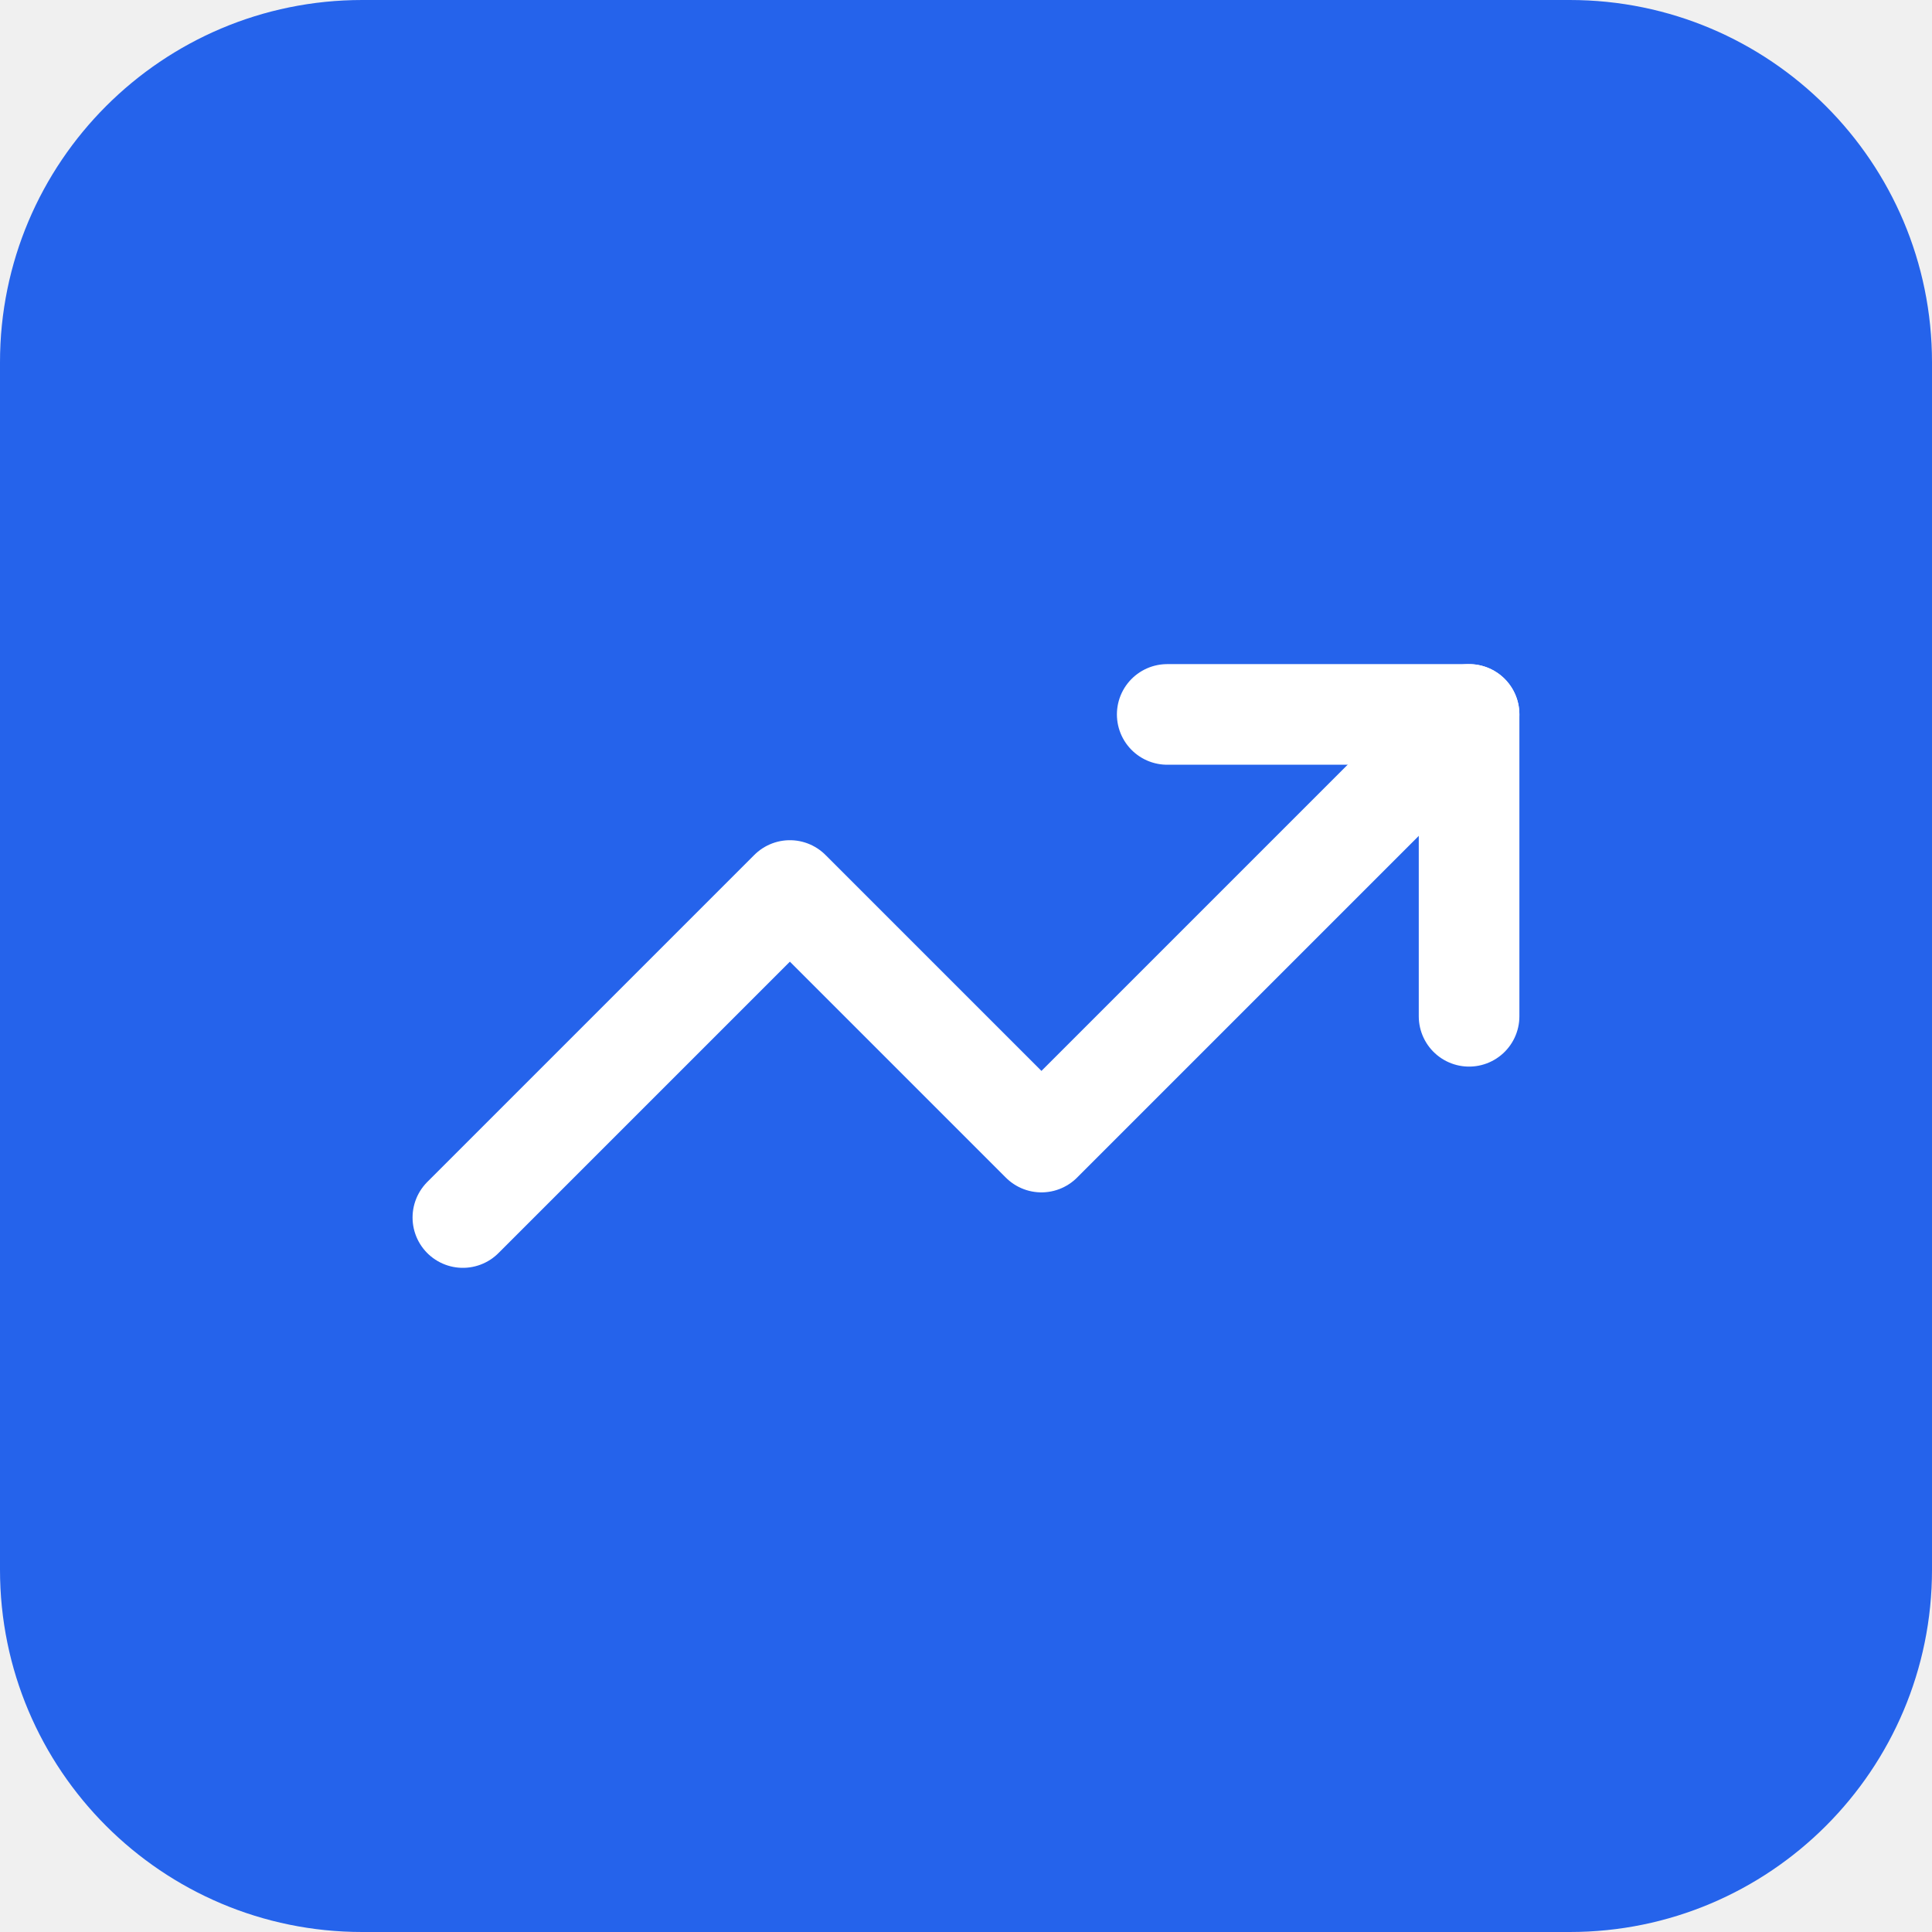
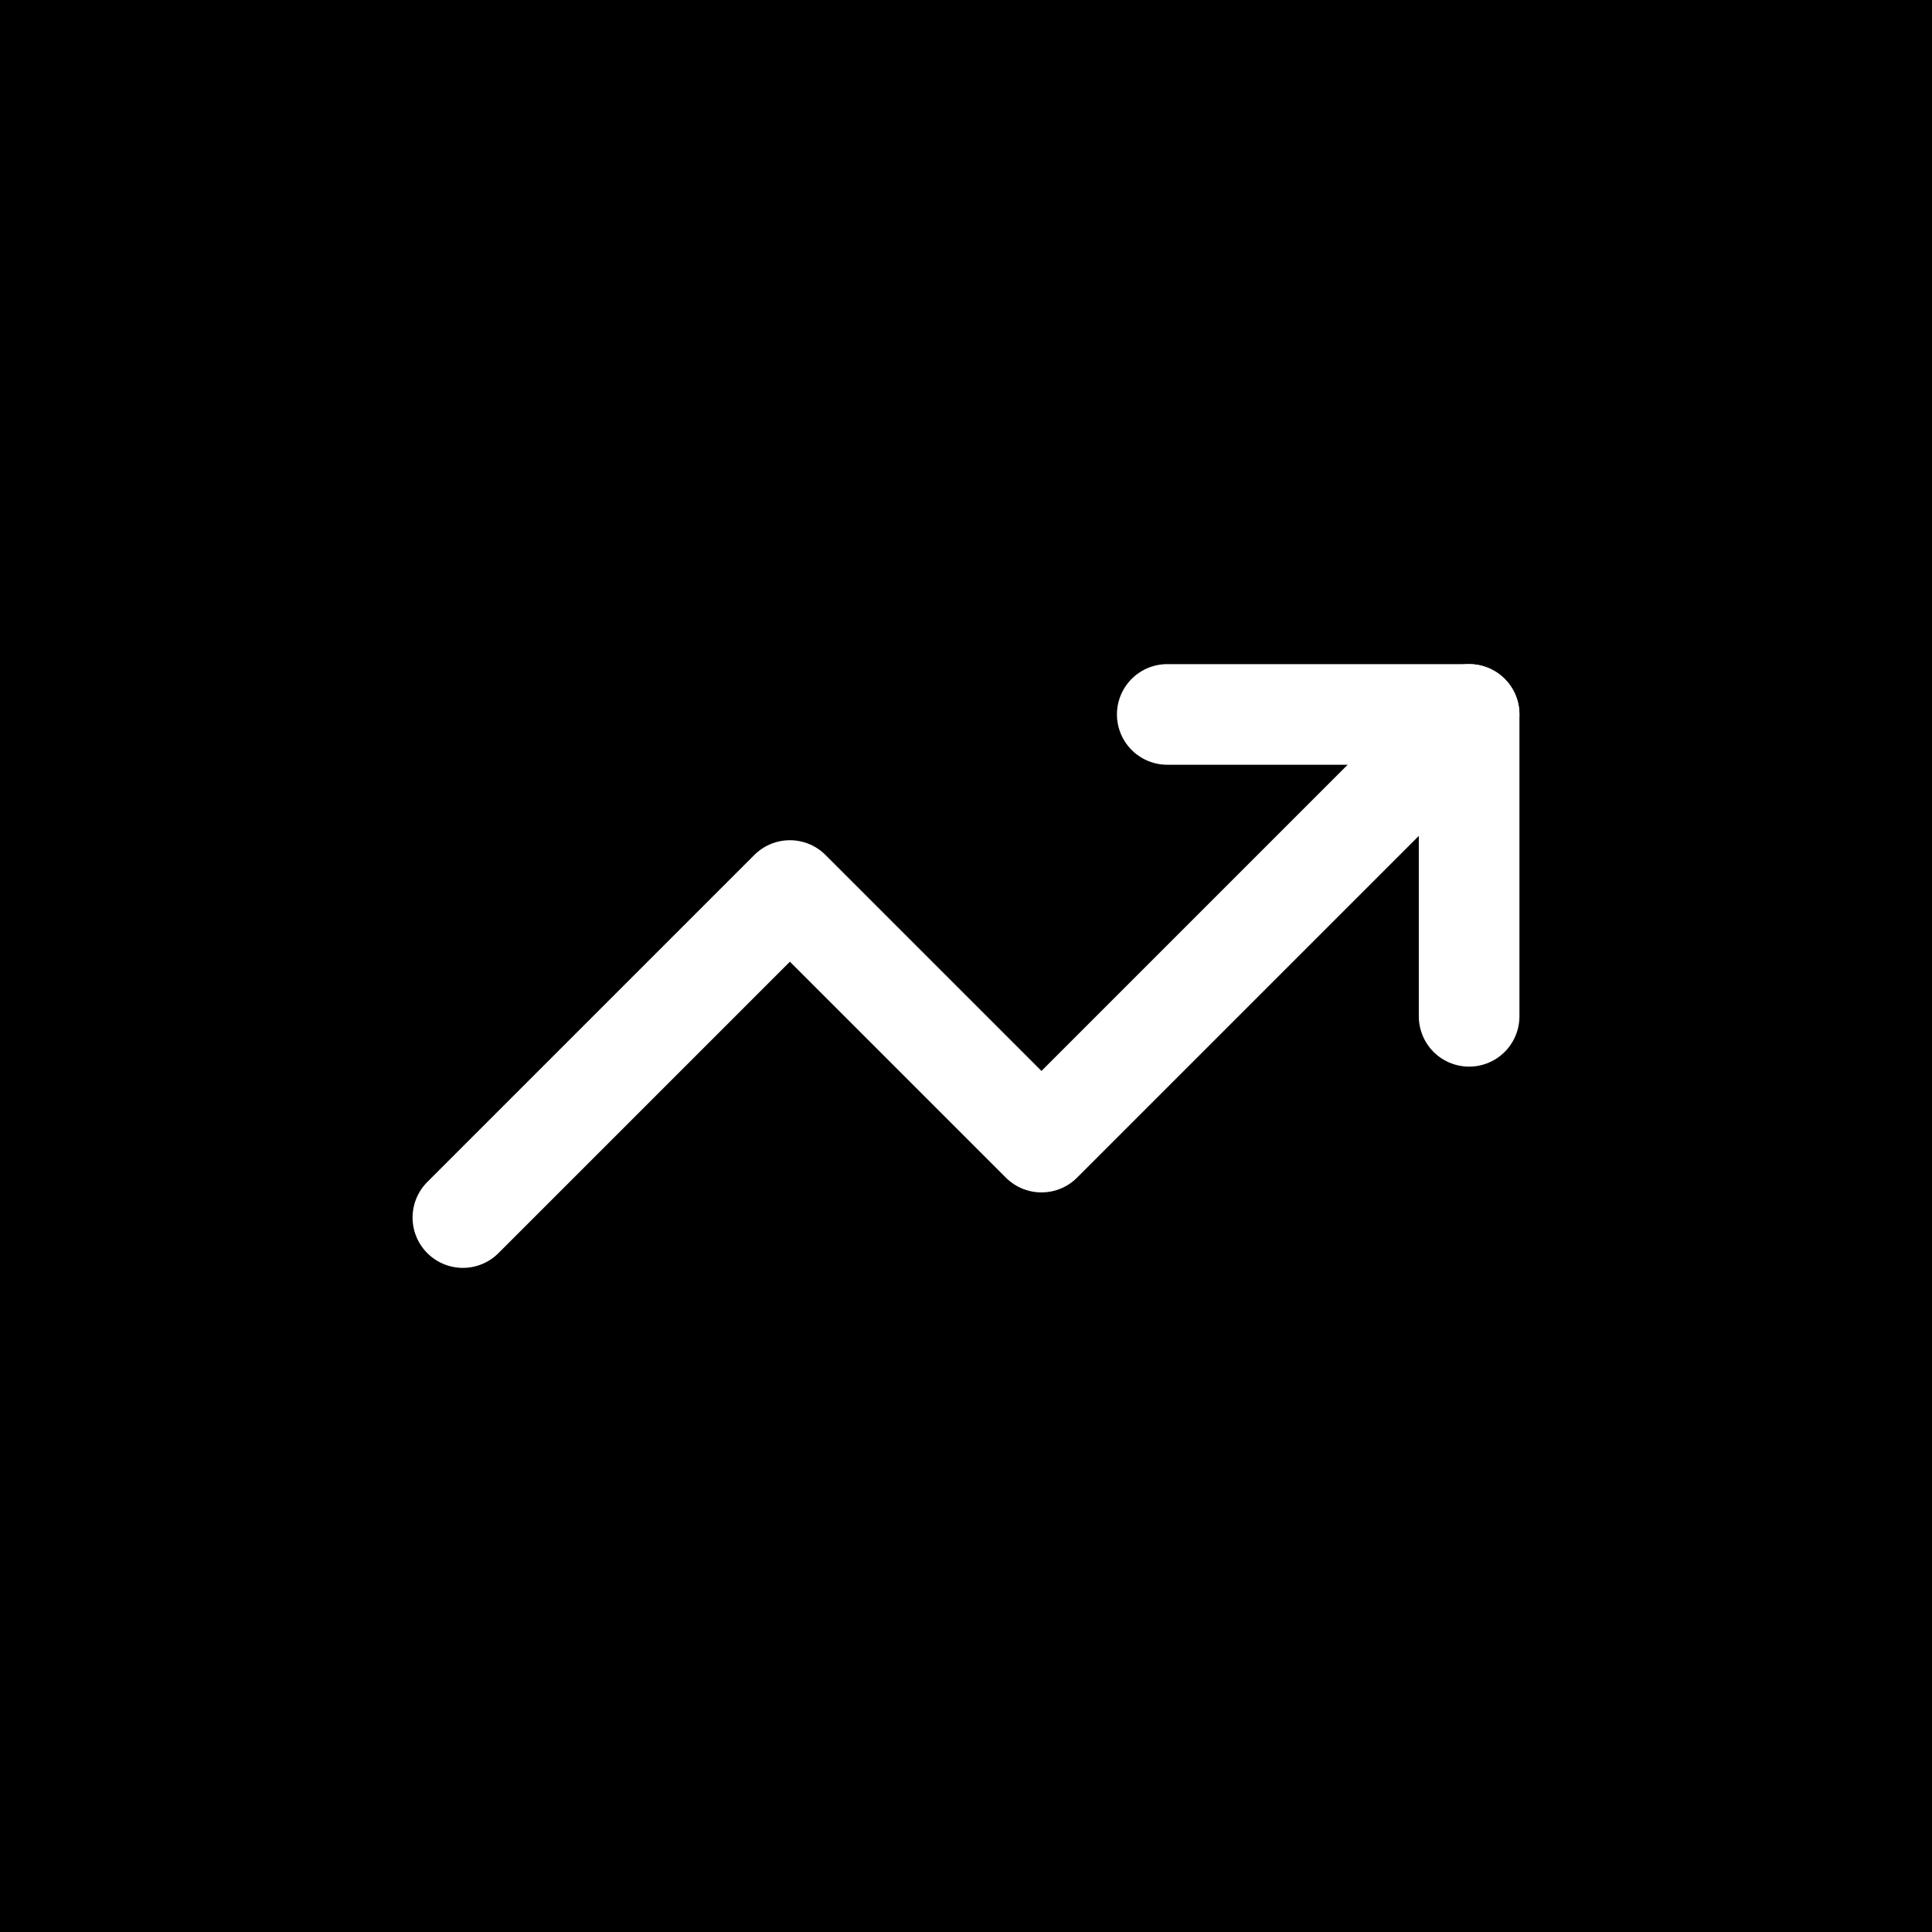
- <svg xmlns="http://www.w3.org/2000/svg" width="32" height="32" viewBox="0 0 32 32" fill="none">
-   <rect width="32" height="32" rx="6" fill="#2563EB" />
-   <g transform="translate(6, 6) scale(0.8333)">
+ <svg xmlns="http://www.w3.org/2000/svg" width="512" height="512" viewBox="0 0 512 512" fill="none">
+   <rect width="512" height="512" fill="#000000" />
+   <g transform="translate(96, 96) scale(13.3333)">
    <polyline points="22 7 13.5 15.5 8.5 10.5 2 17" stroke="white" stroke-width="2" stroke-linecap="round" stroke-linejoin="round" />
    <polyline points="16 7 22 7 22 13" stroke="white" stroke-width="2" stroke-linecap="round" stroke-linejoin="round" />
  </g>
</svg>
